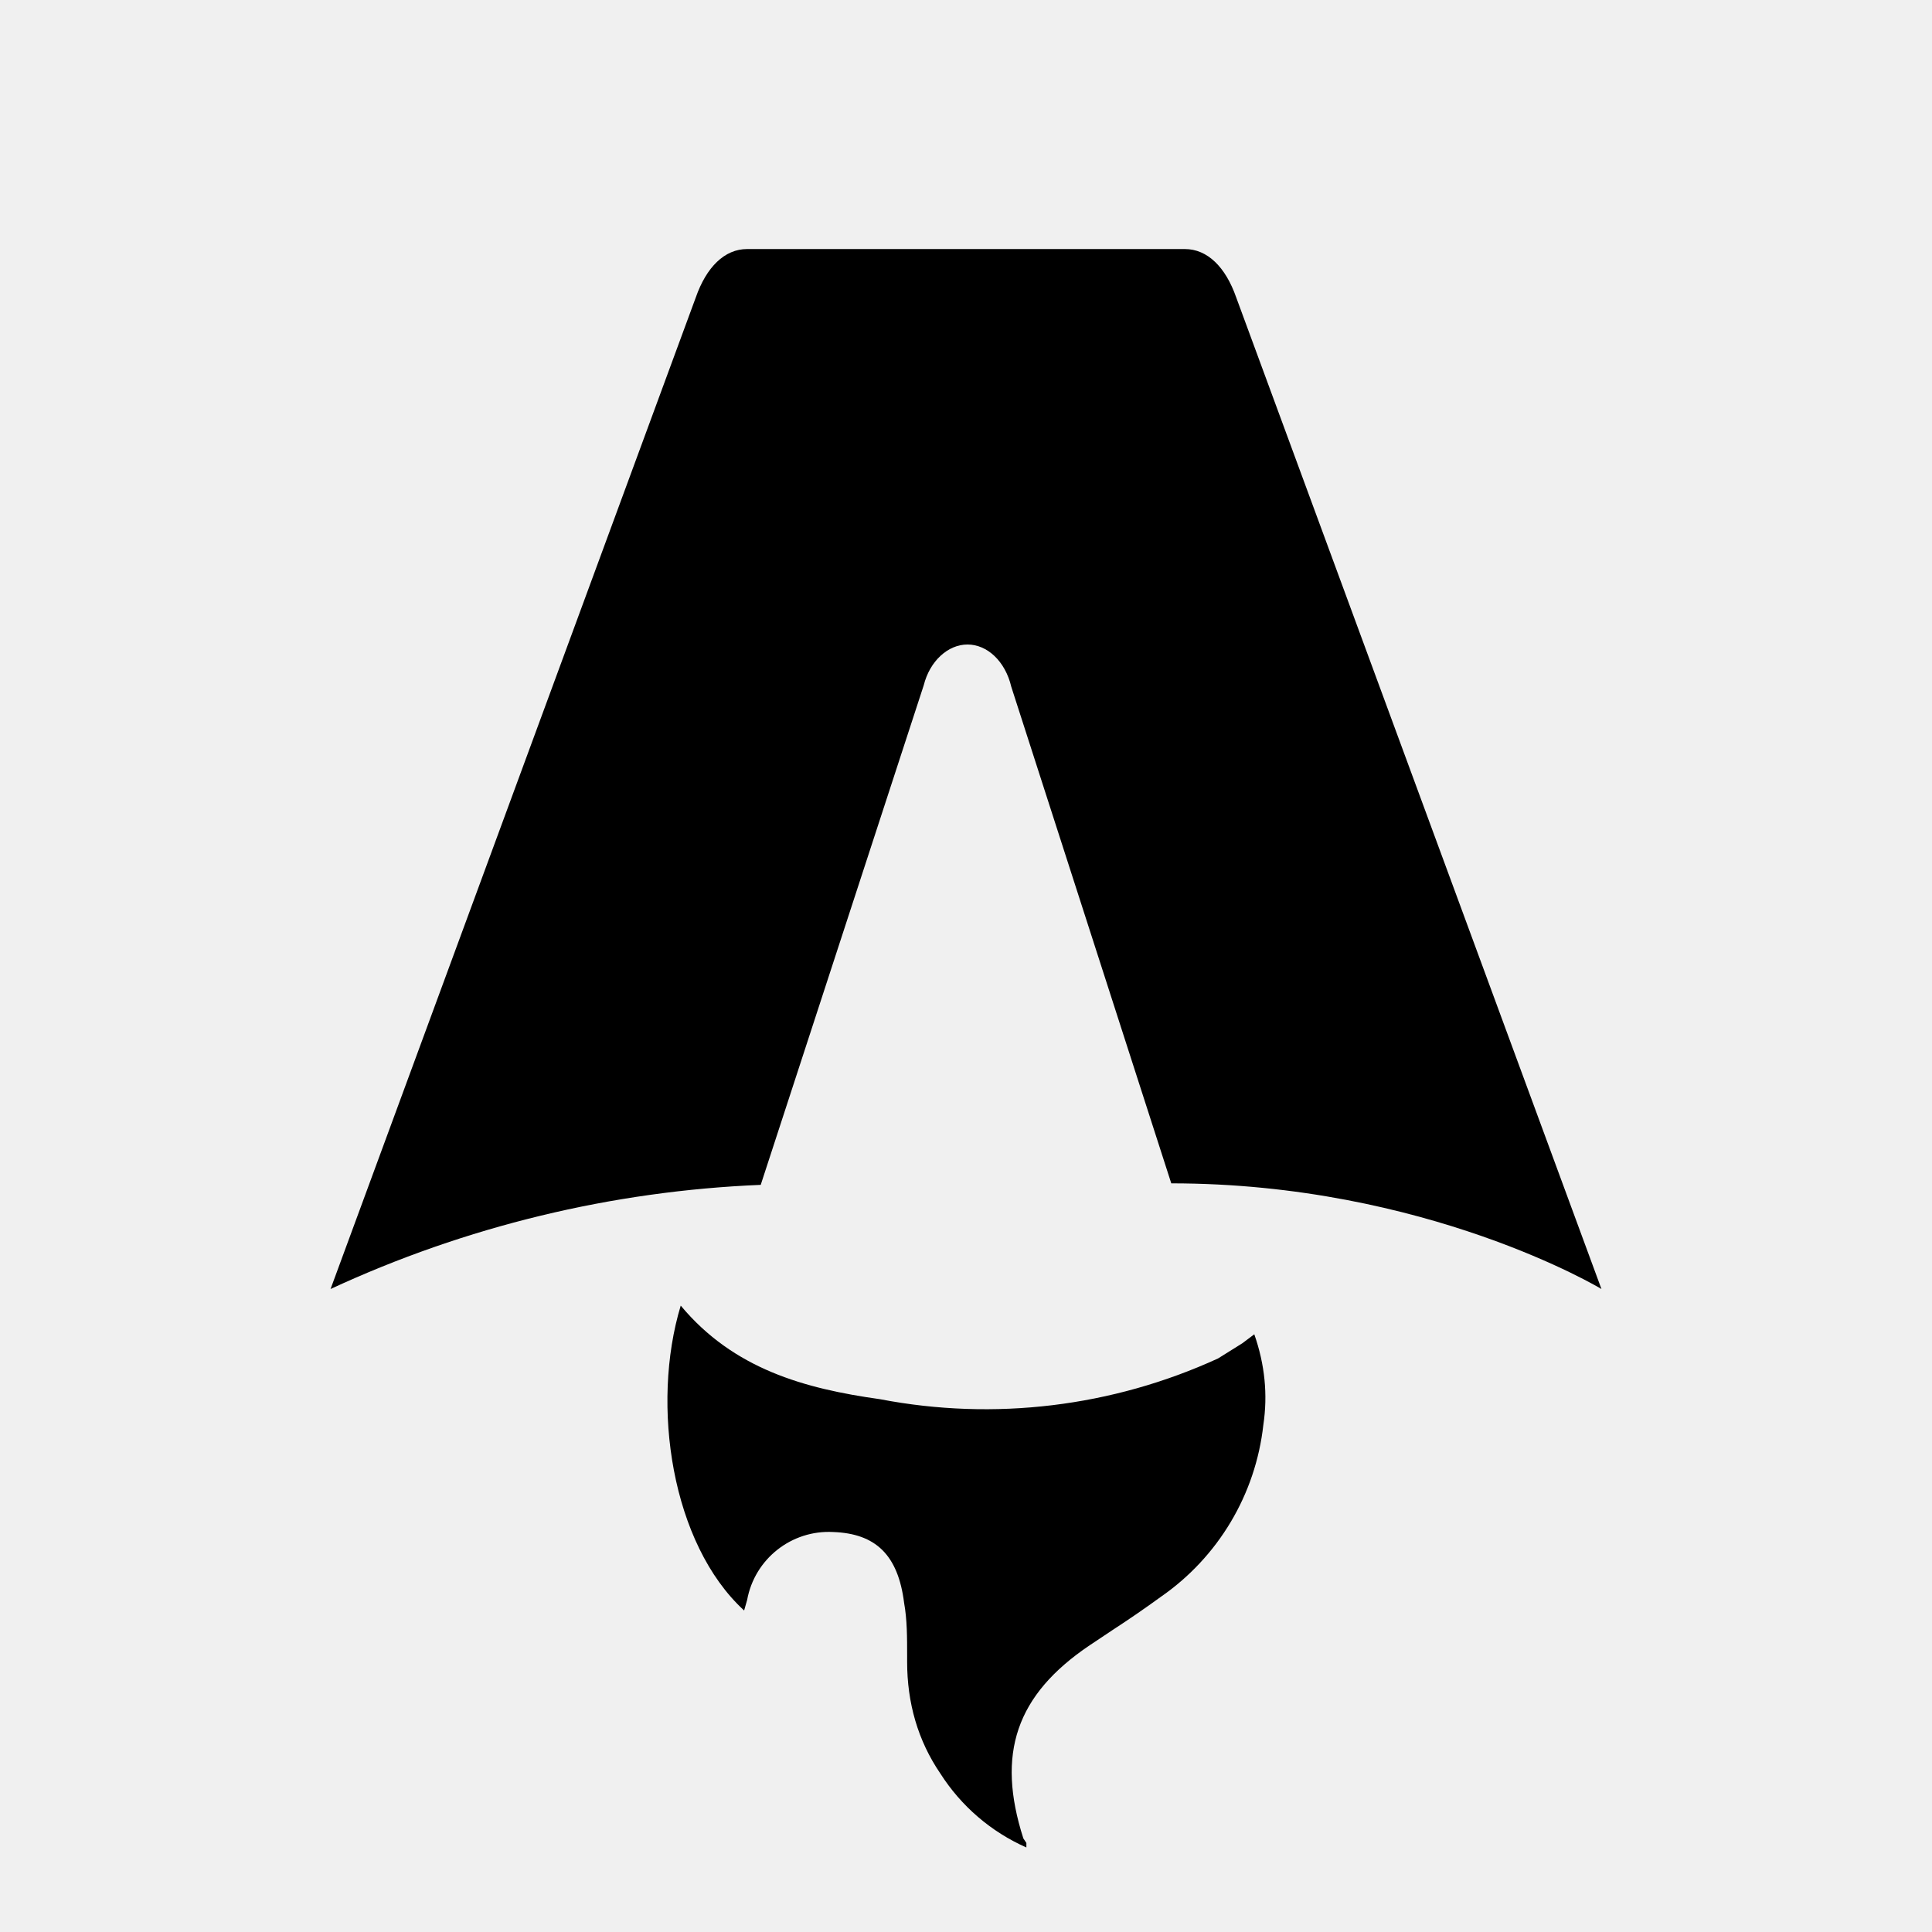
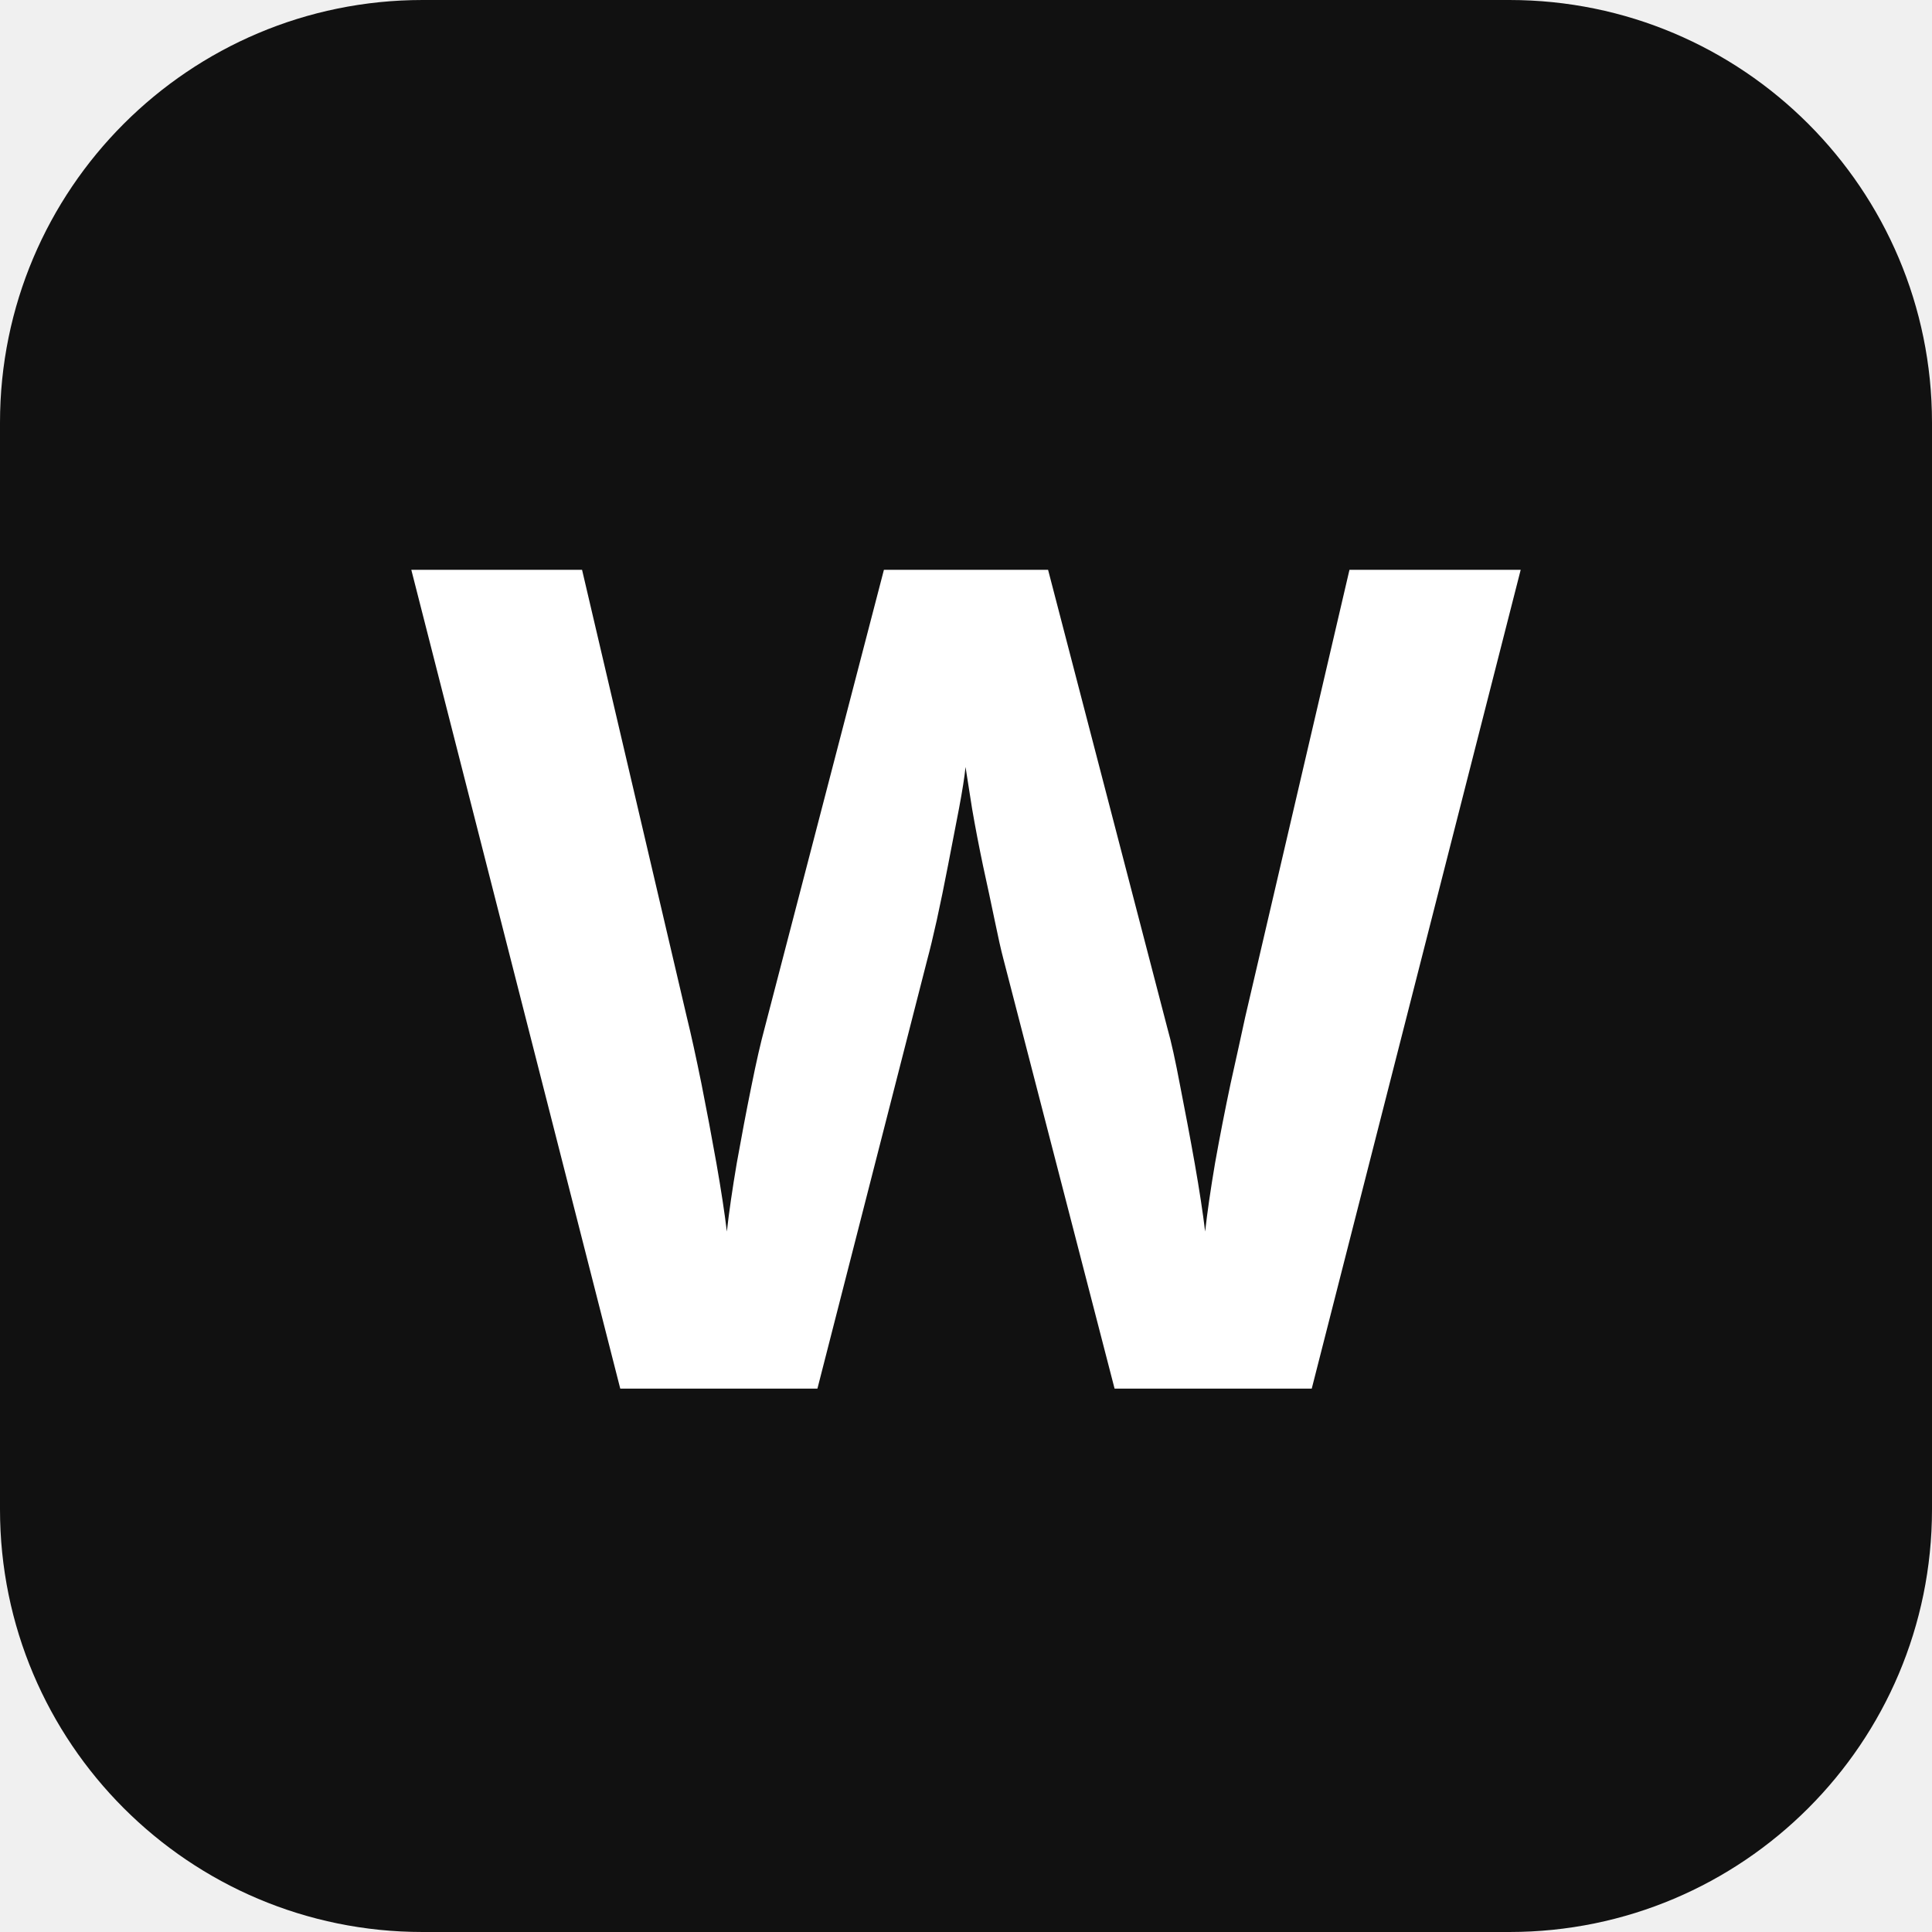
- <svg xmlns="http://www.w3.org/2000/svg" fill="none" viewBox="0 0 128 128">
-   <path d="M50.4 78.5a75.1 75.1 0 0 0-28.5 6.9l24.2-65.7c.7-2 1.9-3.2 3.4-3.2h29c1.5 0 2.7 1.2 3.4 3.2l24.2 65.7s-11.6-7-28.5-7L67 45.5c-.4-1.7-1.6-2.8-2.9-2.8-1.3 0-2.5 1.1-2.9 2.7L50.4 78.5Zm-1.1 28.2Zm-4.2-20.2c-2 6.6-.6 15.8 4.2 20.2a17.5 17.5 0 0 1 .2-.7 5.5 5.5 0 0 1 5.7-4.5c2.8.1 4.3 1.5 4.7 4.7.2 1.1.2 2.3.2 3.5v.4c0 2.7.7 5.2 2.2 7.4a13 13 0 0 0 5.7 4.9v-.3l-.2-.3c-1.8-5.6-.5-9.5 4.4-12.8l1.5-1a73 73 0 0 0 3.2-2.2 16 16 0 0 0 6.8-11.4c.3-2 .1-4-.6-6l-.8.6-1.6 1a37 37 0 0 1-22.4 2.7c-5-.7-9.7-2-13.2-6.2Z" />
-   <style>
-         path { fill: #000; }
-         @media (prefers-color-scheme: dark) {
-             path { fill: #FFF; }
-         }
-     </style>
+ <svg xmlns="http://www.w3.org/2000/svg" viewBox="0 0 64 64">
+   <rect width="64" height="64" rx="14" fill="#111" />
+   <text x="32" y="46" font-family="Atkinson Hyperlegible, system-ui, sans-serif" font-size="38" font-weight="700" fill="#fff" text-anchor="middle">W</text>
</svg>
